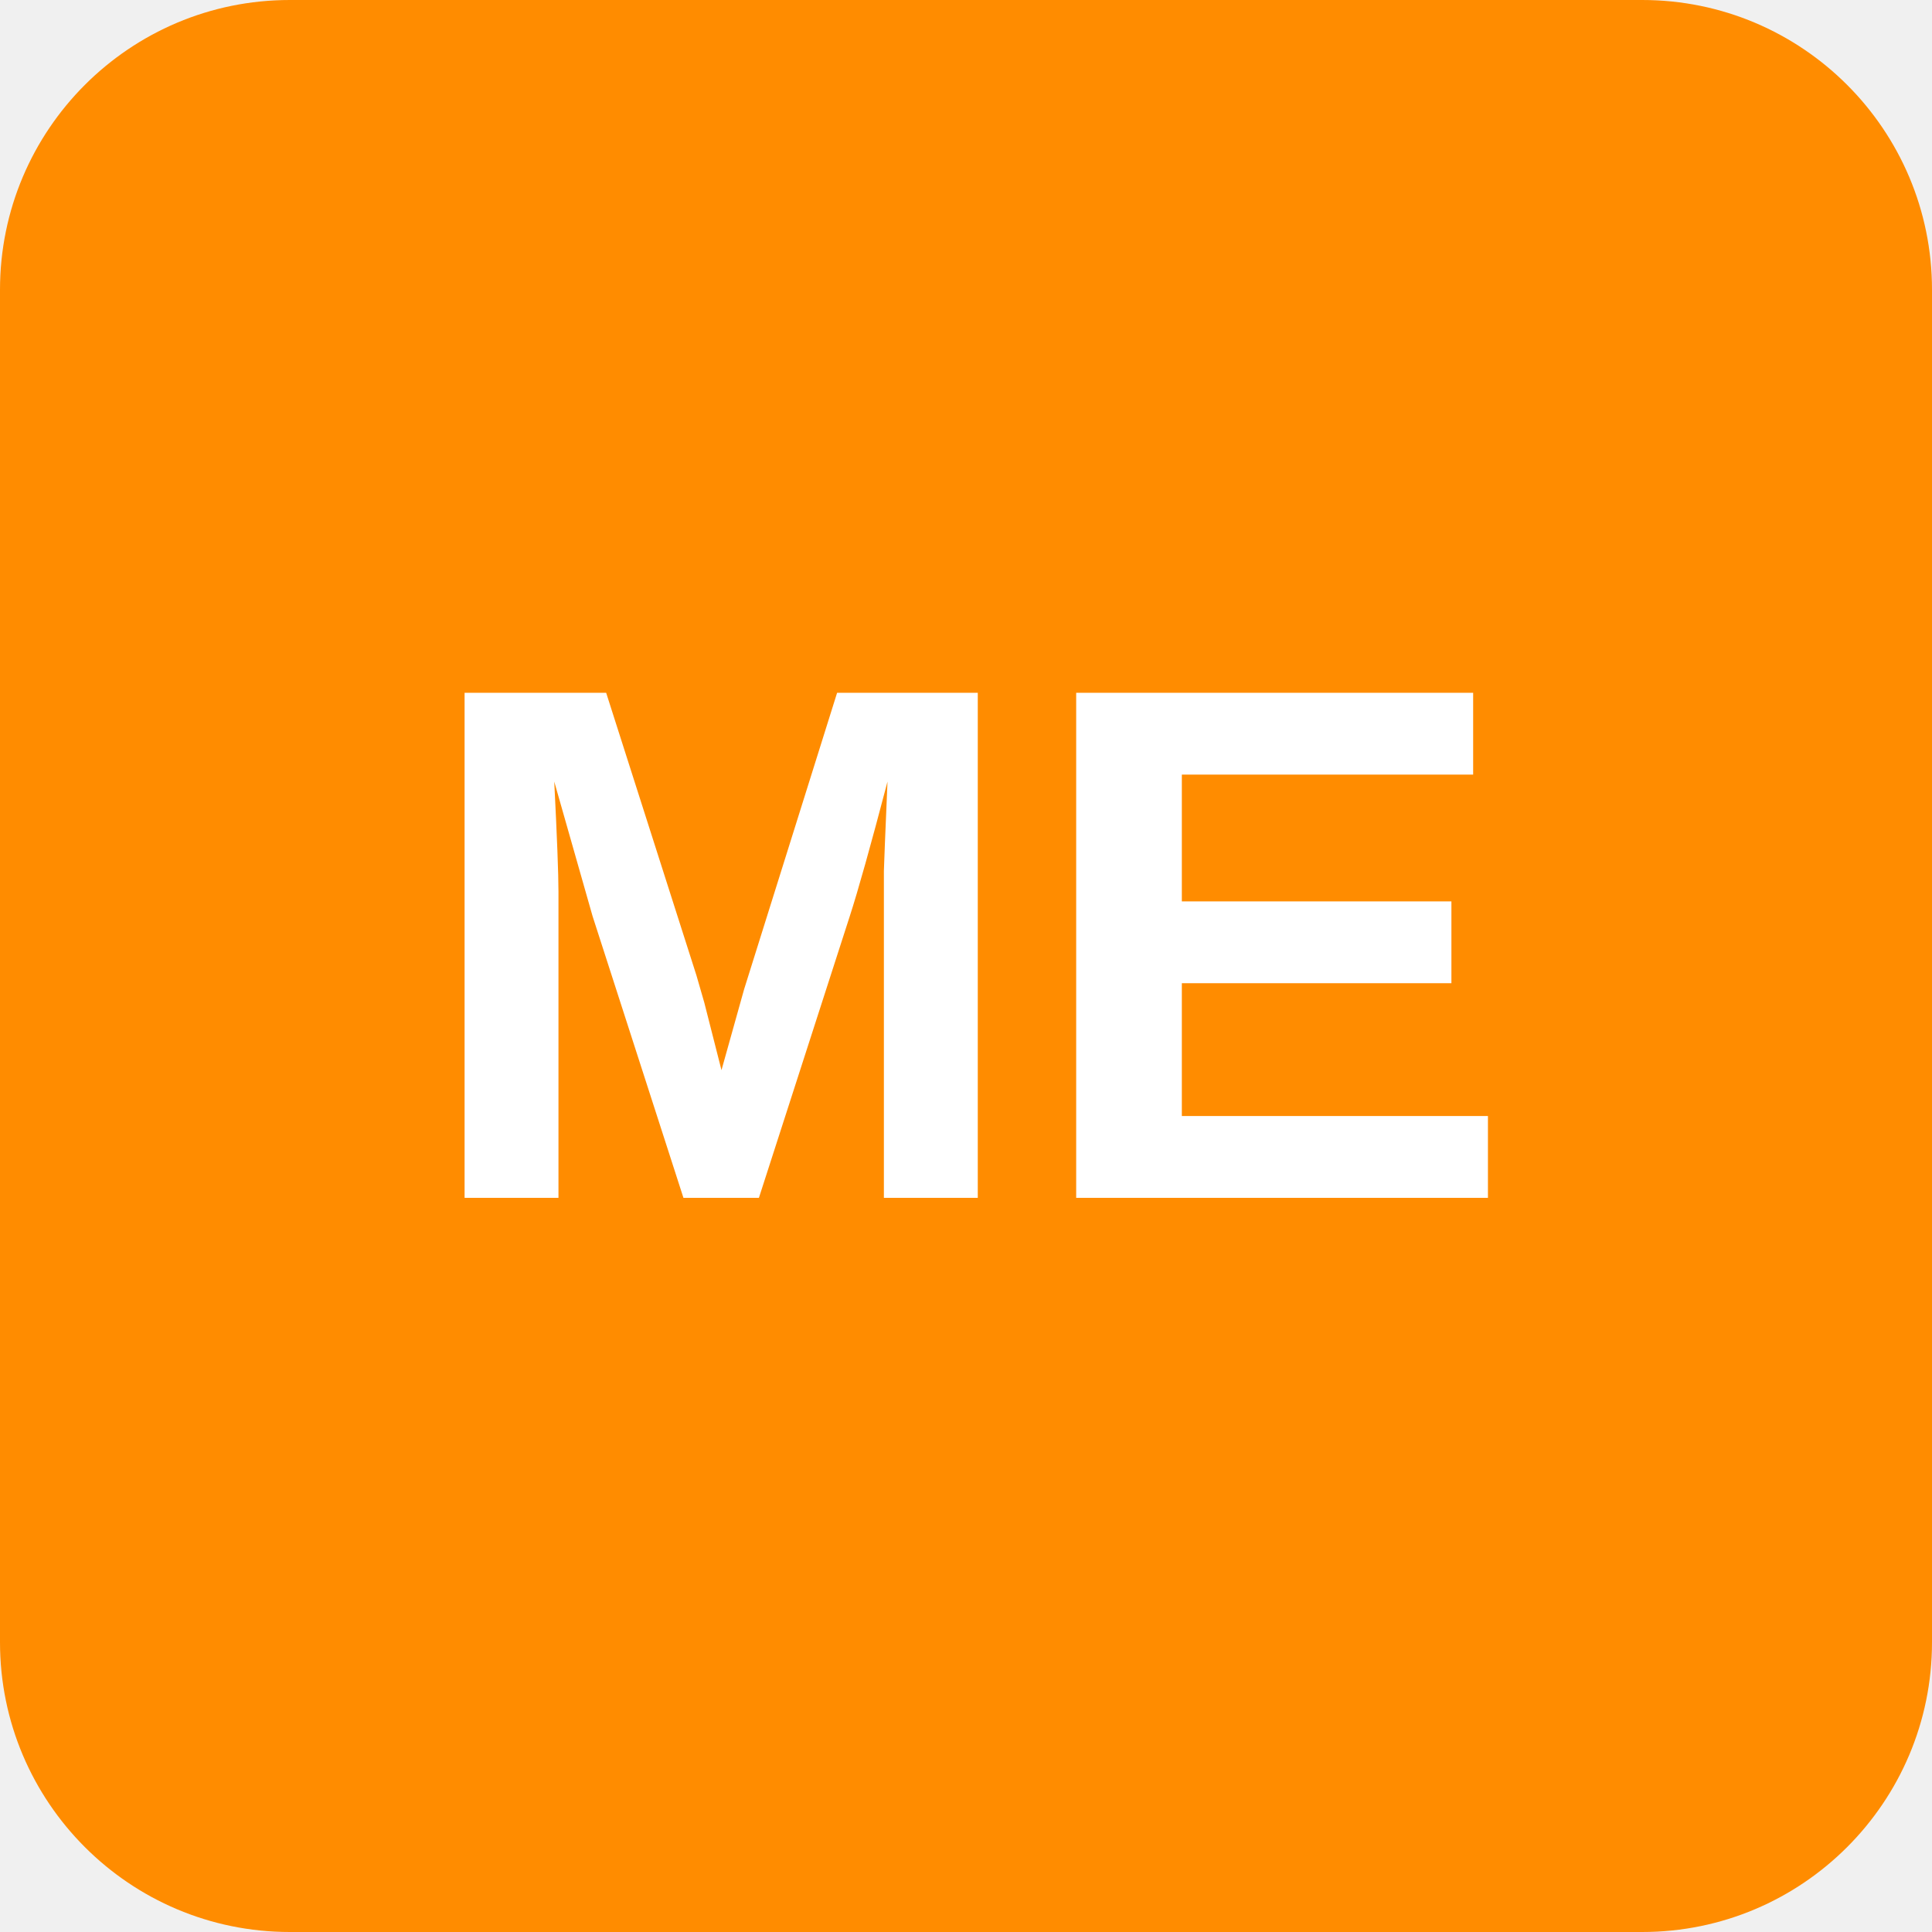
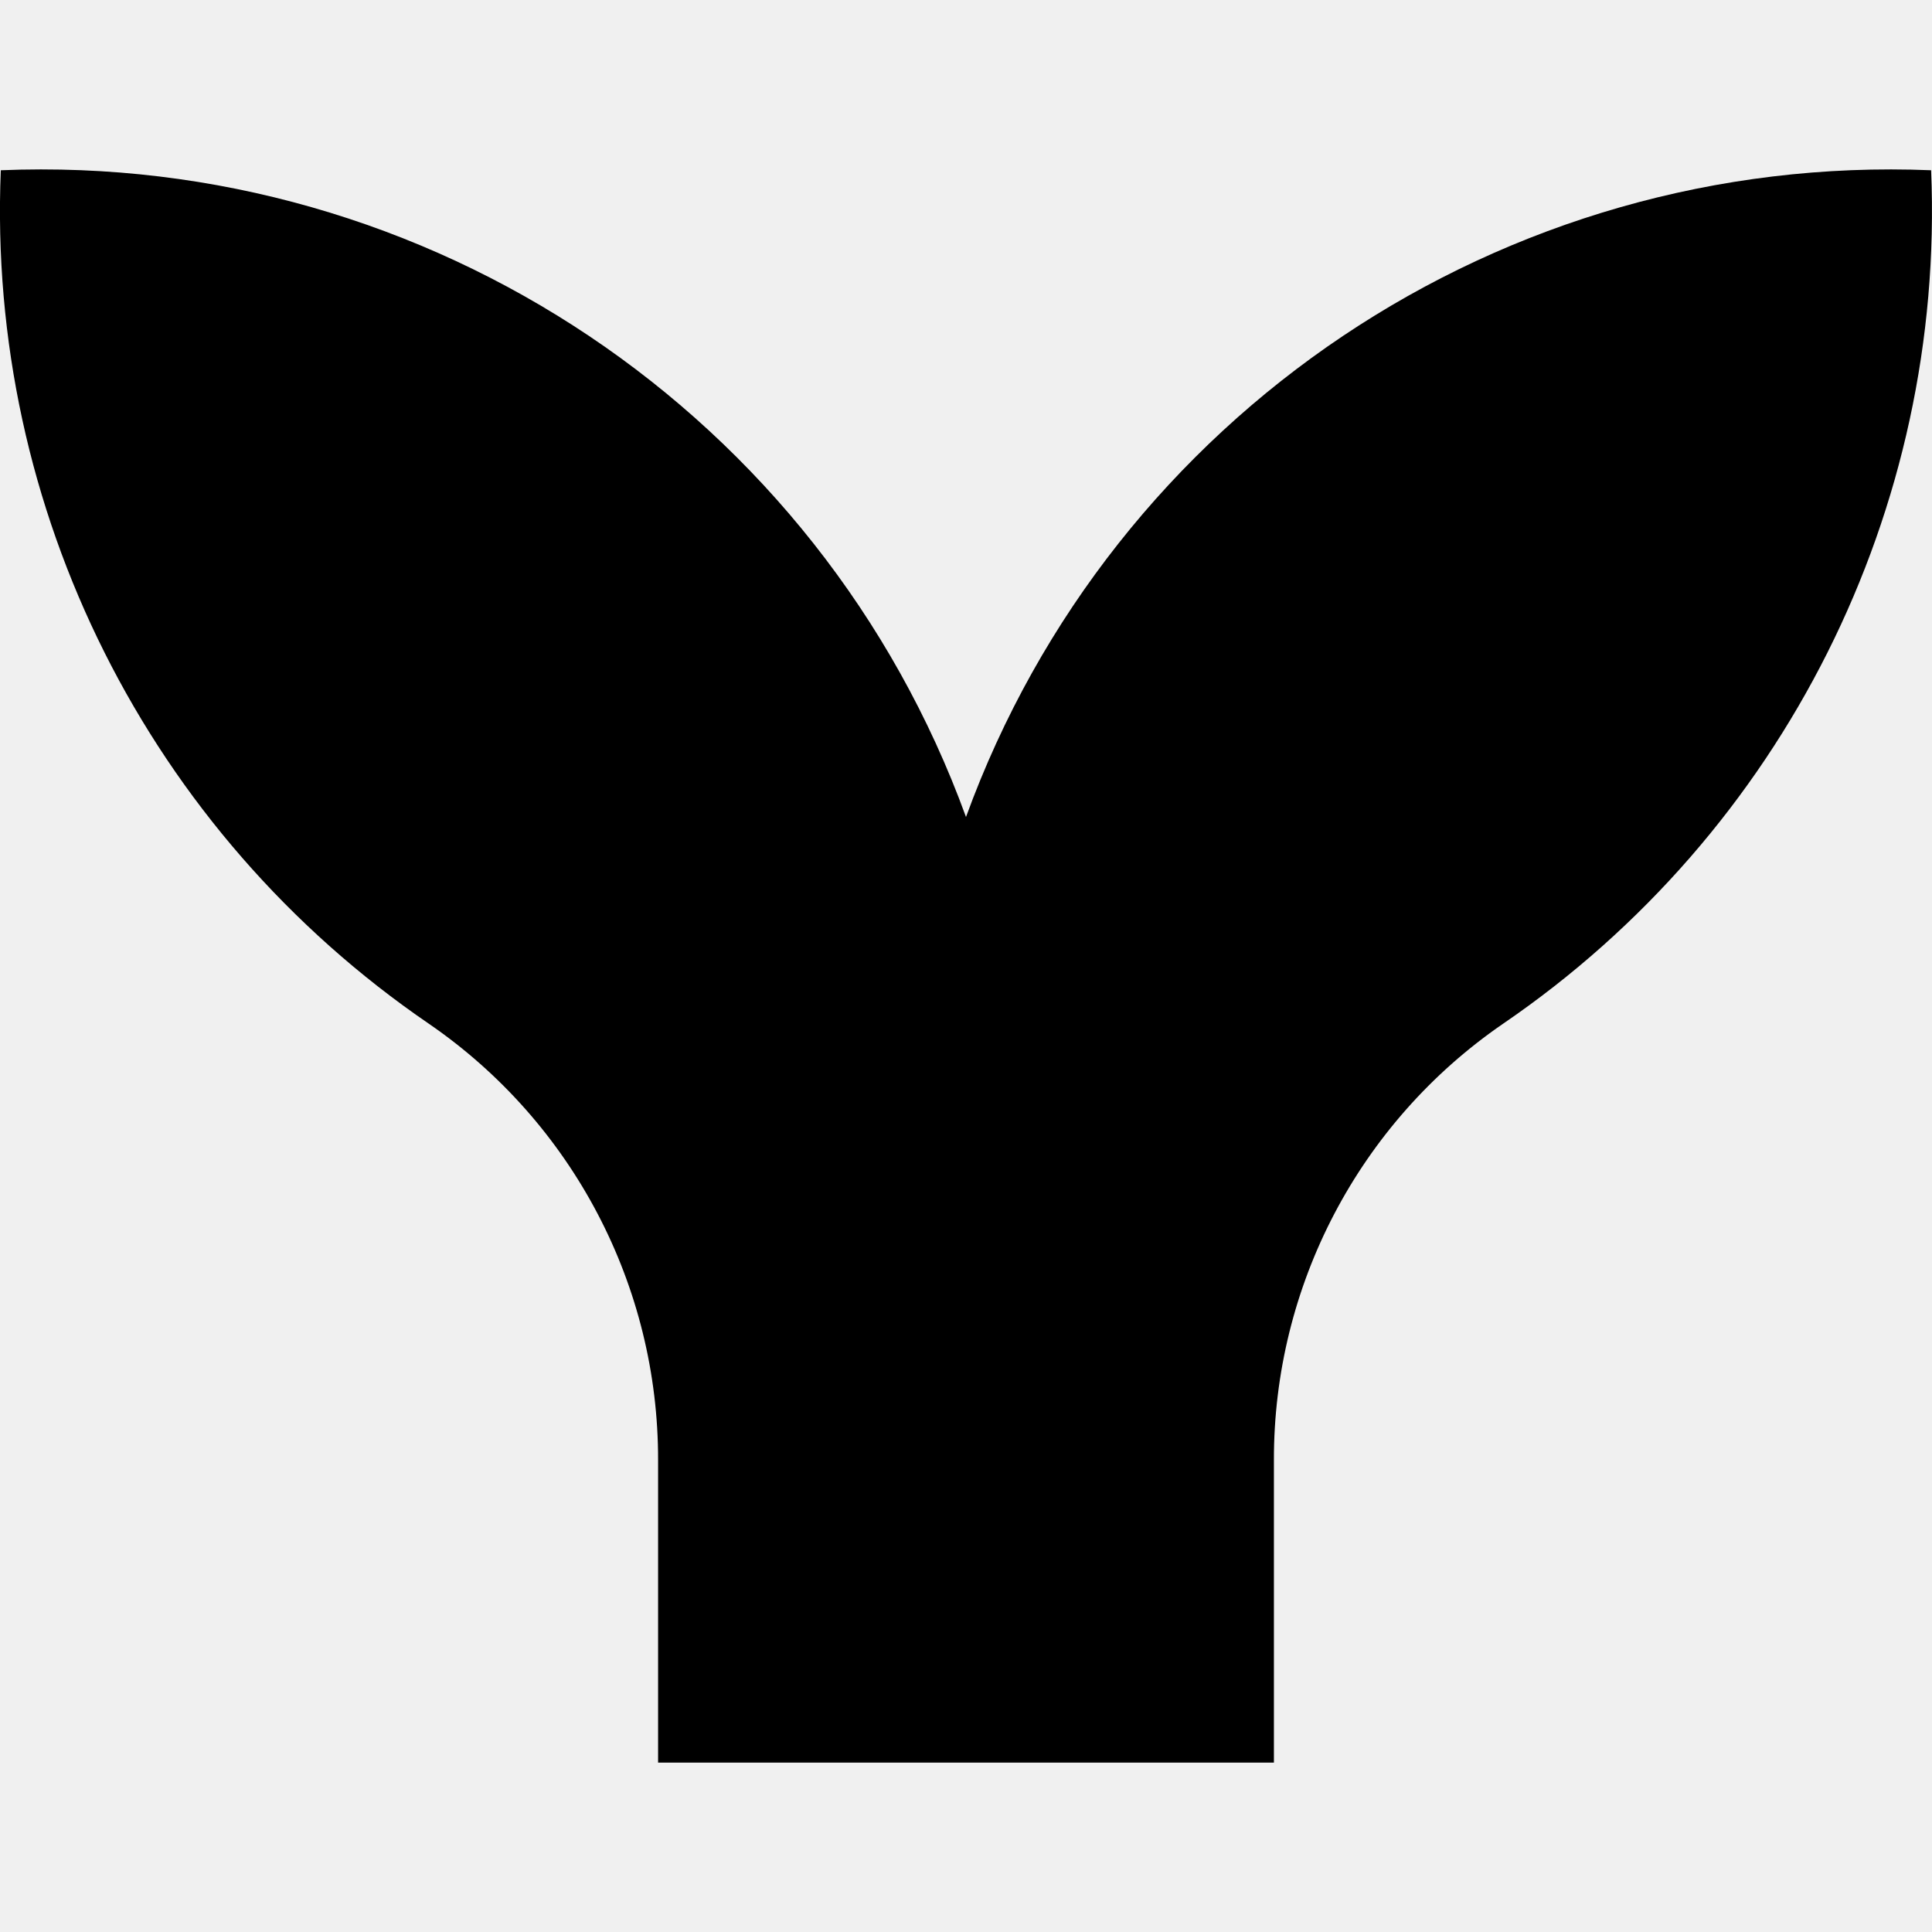
- <svg xmlns="http://www.w3.org/2000/svg" viewBox="0 0 100 100">
-   <rect width="100" height="100" rx="15" fill="#ff8c00" />
-   <text x="50" y="62" font-family="Arial,sans-serif" font-size="38" font-weight="bold" fill="white" text-anchor="middle">ME</text>
+ <svg xmlns="http://www.w3.org/2000/svg" role="img" viewBox="0 0 24 24">
+   <path d="M23.99 2.115A12.223 12.223 0 0 0 12 10.149 12.223 12.223 0 0 0 .01 2.115a12.23 12.23 0 0 0 5.32 10.604 6.562 6.562 0 0 1 2.845 5.423v3.754h7.65v-3.754a6.561 6.561 0 0 1 2.844-5.423 12.223 12.223 0 0 0 5.32-10.604Z" />
</svg>
